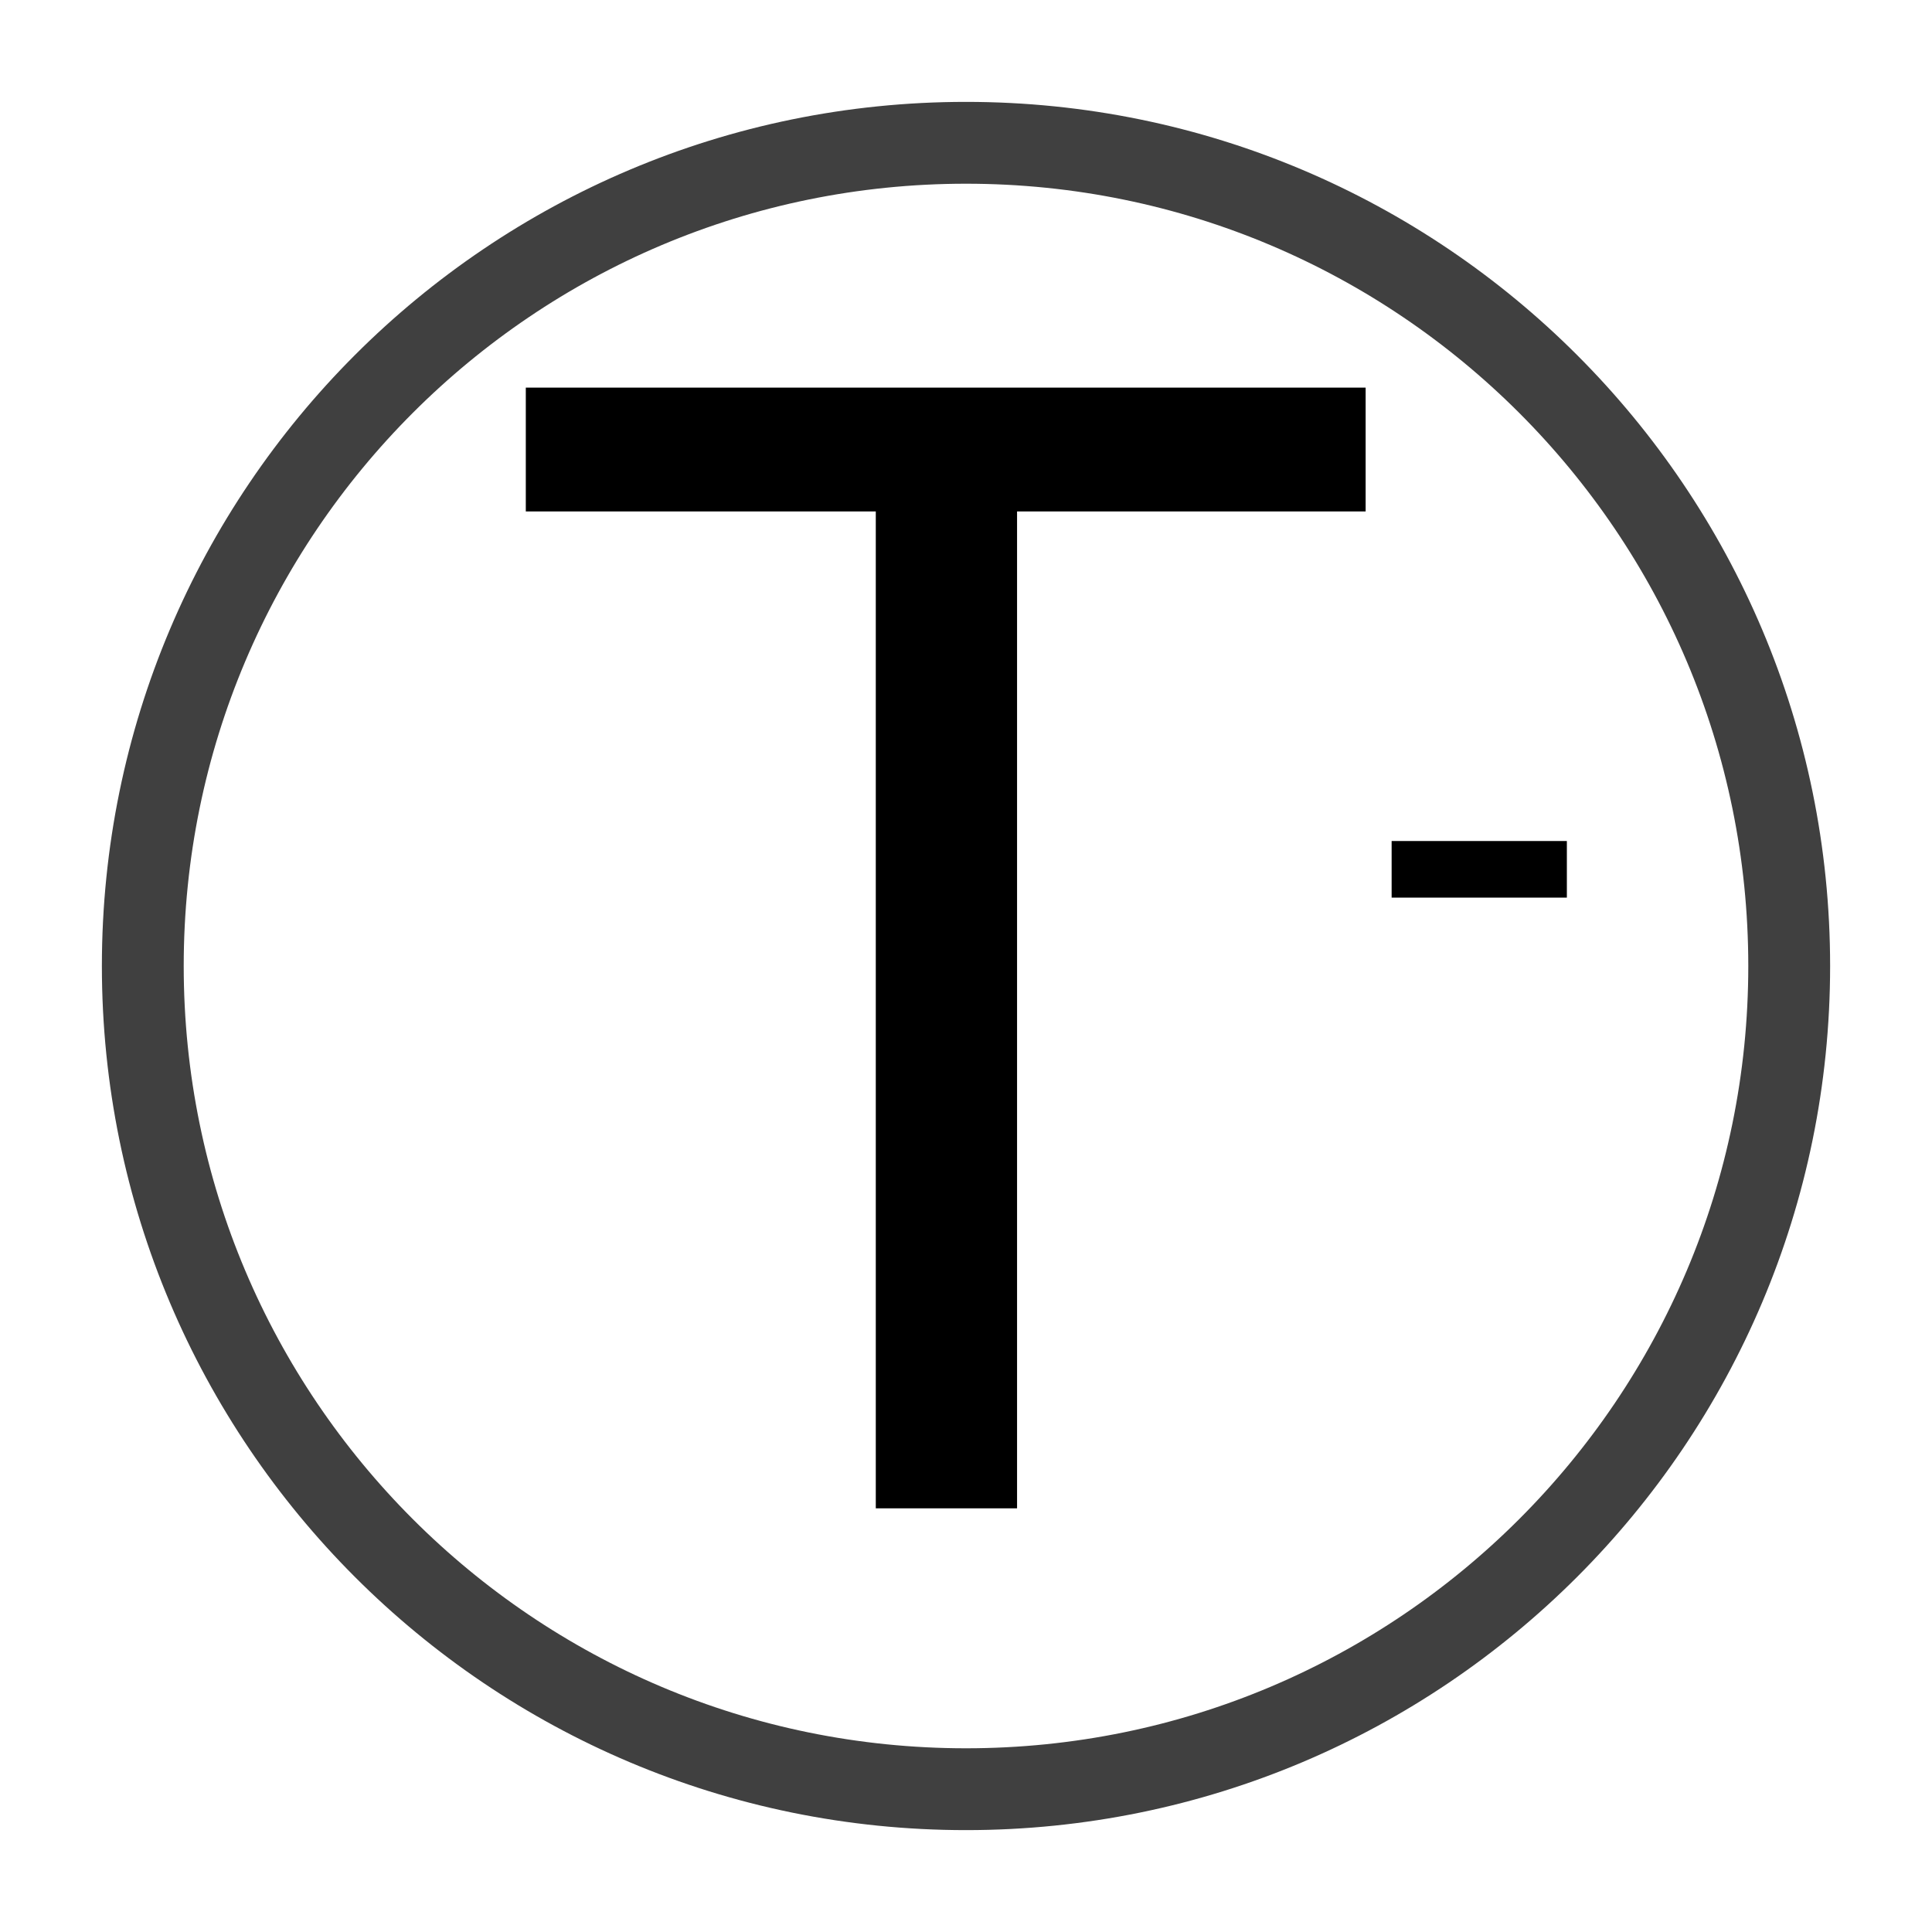
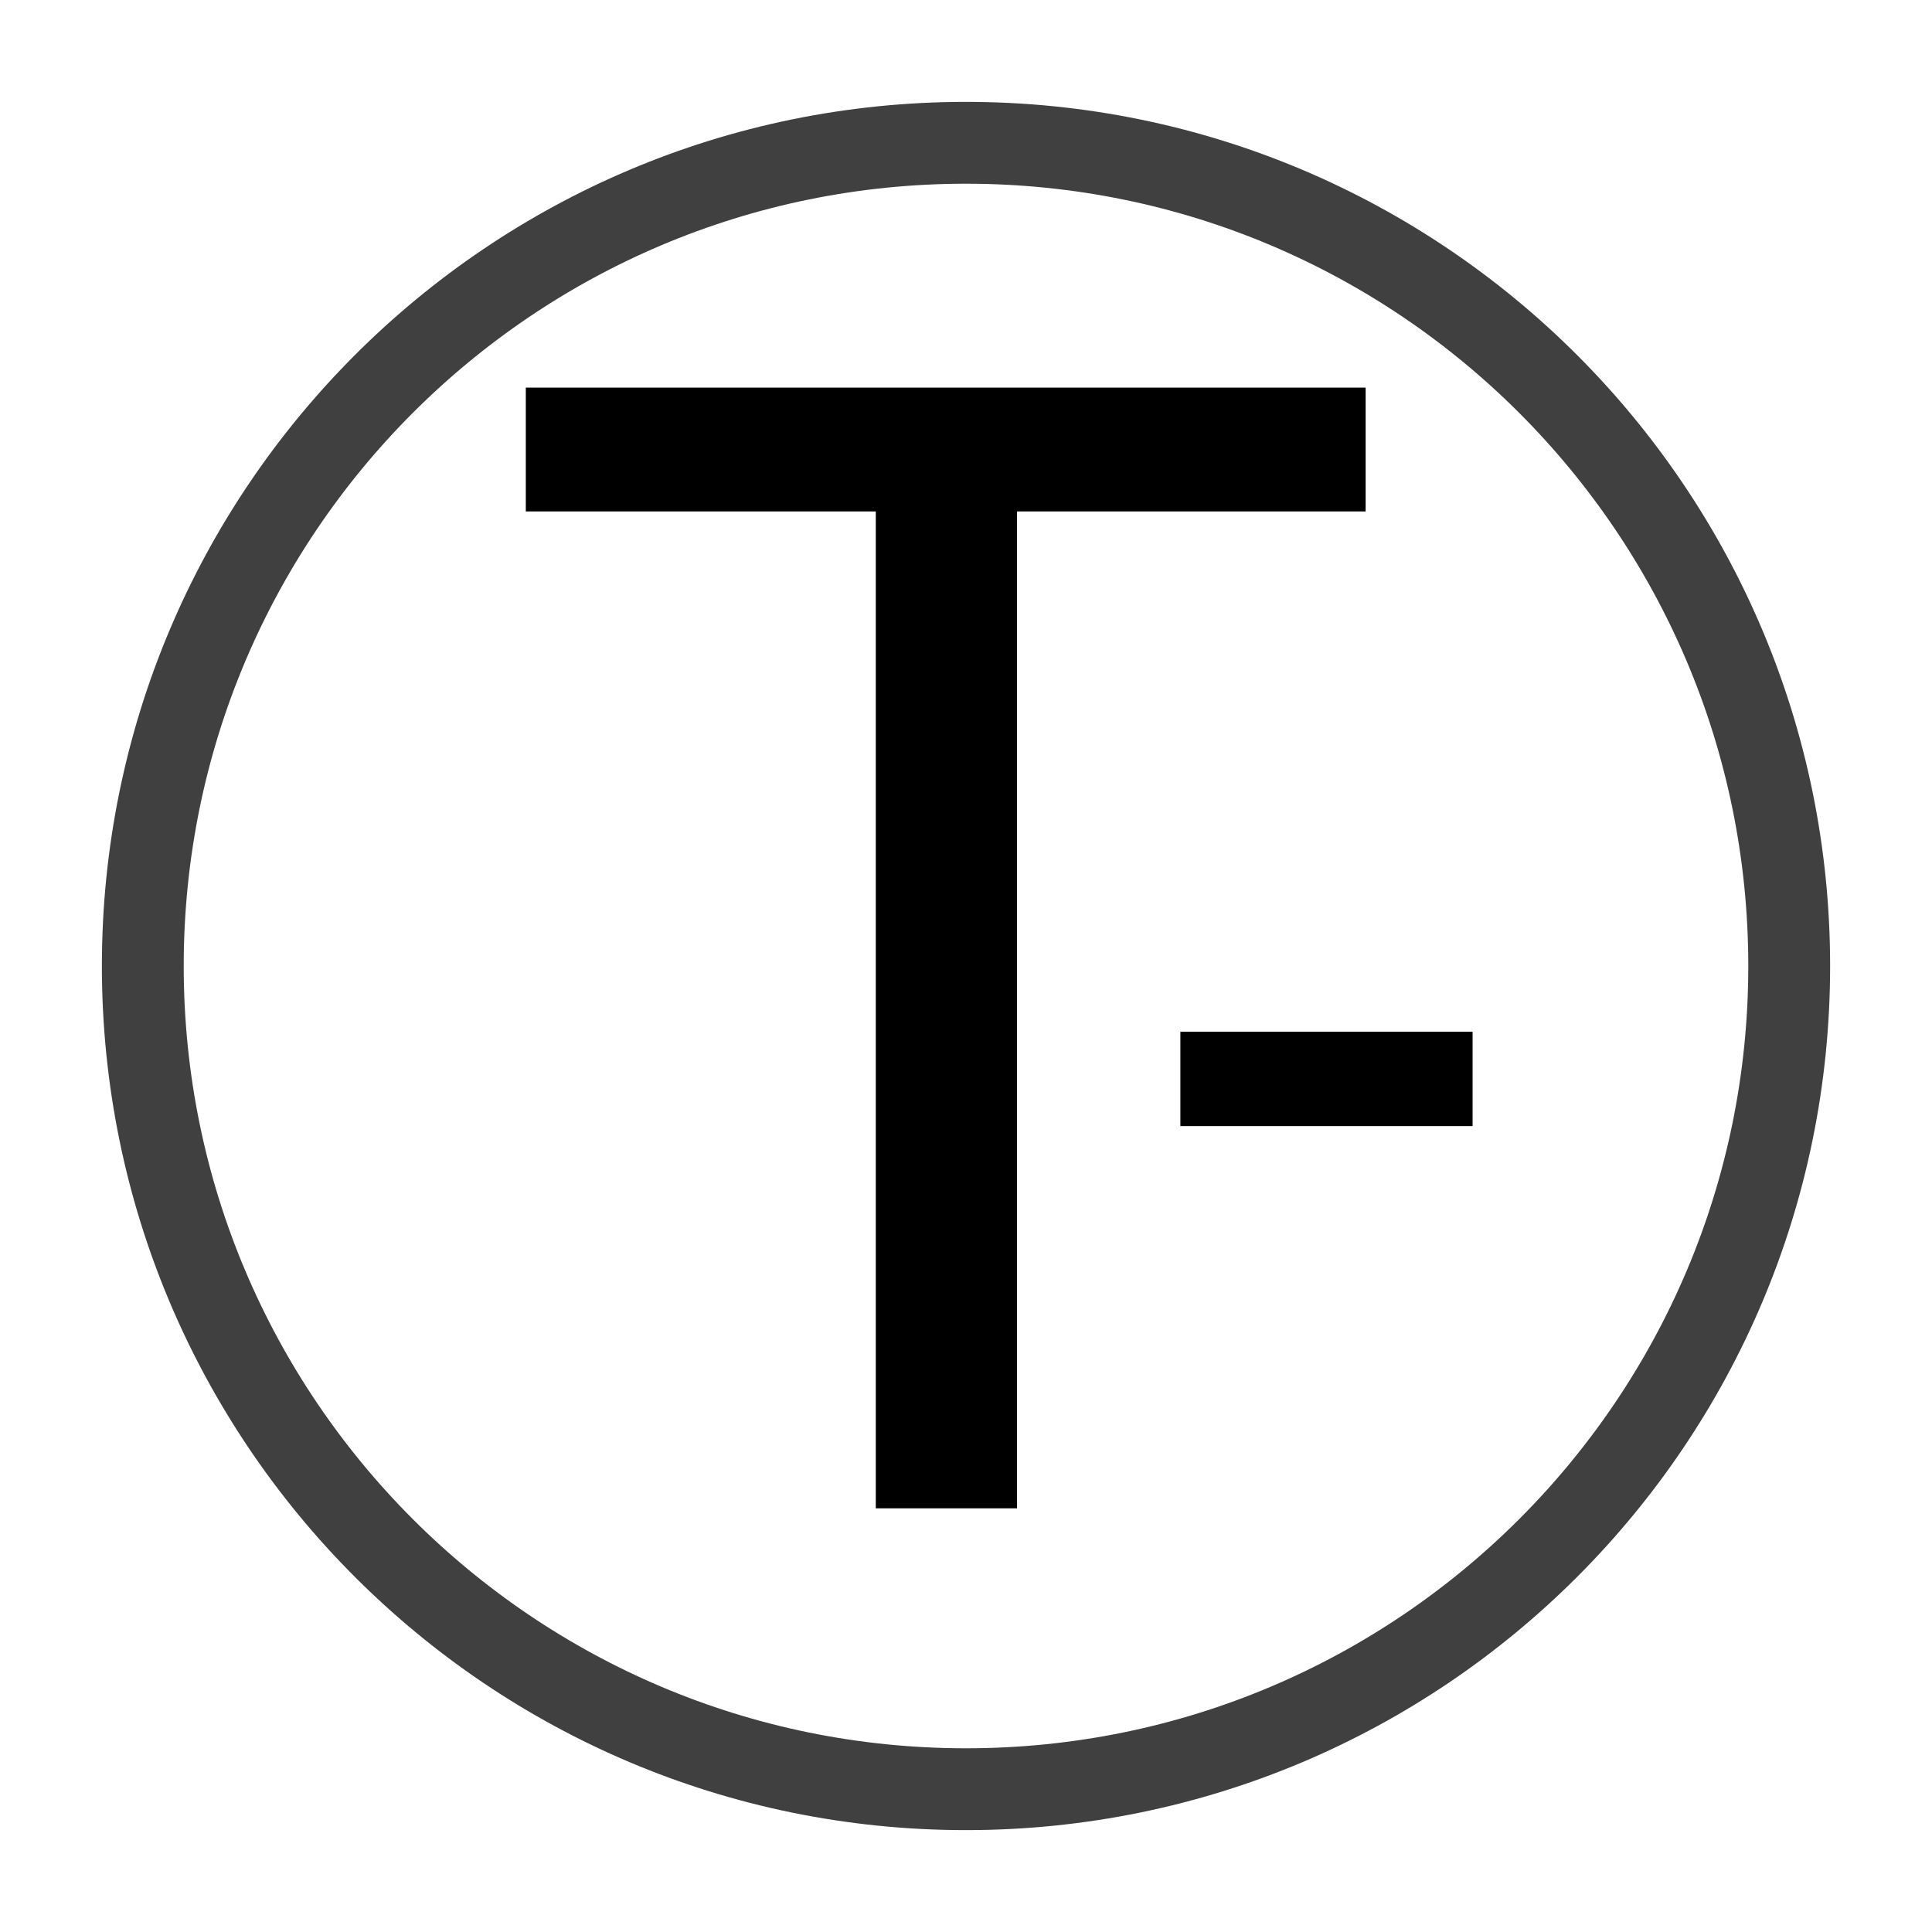
<svg xmlns="http://www.w3.org/2000/svg" width="128" height="128" id="svg2" version="1.1">
  <defs id="defs4" />
  <g id="layer1" transform="translate(0,-924.3622)">
    <flowRoot xml:space="preserve" id="flowRoot2987" style="font-size:96px;font-style:normal;font-weight:normal;line-height:125%;letter-spacing:0px;word-spacing:0px;fill:#000000;fill-opacity:1;stroke:none;font-family:Sans" transform="translate(0,924.3622)">
      <flowRegion id="flowRegion2989">
        <rect id="rect2991" width="127.5" height="100.714" x="22.5" y="27.643" />
      </flowRegion>
      <flowPara id="flowPara2993">T-T</flowPara>
    </flowRoot>
    <text xml:space="preserve" style="font-size:96px;font-style:normal;font-weight:normal;line-height:125%;letter-spacing:0px;word-spacing:0px;fill:#000000;fill-opacity:1;stroke:none;font-family:Sans" x="33.788" y="1024.294" id="text2995">
      <tspan id="tspan2997" x="33.788" y="1024.294" style="font-size:104px;font-style:normal;font-variant:normal;font-weight:normal;font-stretch:normal;font-family:Kreon;-inkscape-font-specification:Kreon">T</tspan>
    </text>
    <path style="fill:none;stroke:#404040;stroke-width:5.368;stroke-linejoin:round;stroke-miterlimit:4;stroke-opacity:1;stroke-dasharray:none" id="path3001" d="M 120,58 C 120,87.823 95.823,112 66,112 36.177,112 12,87.823 12,58 12,28.177 36.177,4 66,4 c 29.823,0 54,24.177 54,54 z" transform="matrix(1.009984,0,0,1.009984,-2.658937,929.7831)" />
-     <text xml:space="preserve" style="font-size:96px;font-style:normal;font-weight:normal;line-height:125%;letter-spacing:0px;word-spacing:0px;fill:#000000;fill-opacity:1;stroke:none;font-family:Sans" x="90.279" y="1014.017" id="text3773">
-       <tspan id="tspan3775" x="90.279" y="1014.017" style="font-size:48px;font-style:normal;font-variant:normal;font-weight:normal;font-stretch:normal;baseline-shift:super;font-family:Kreon;-inkscape-font-specification:Kreon">-</tspan>
+     <text xml:space="preserve" style="font-size:96px;font-style:normal;font-weight:normal;line-height:125%;letter-spacing:0px;word-spacing:0px;fill:#000000;fill-opacity:1;stroke:none;font-family:Sans" x="75" y="1049.282" id="text3773">
+       <tspan id="tspan3775" x="75" y="1049.282" style="font-size:80px;font-style:normal;font-variant:normal;font-weight:normal;font-stretch:normal;baseline-shift:super;font-family:Kreon;-inkscape-font-specification:Kreon">-</tspan>
    </text>
  </g>
</svg>
